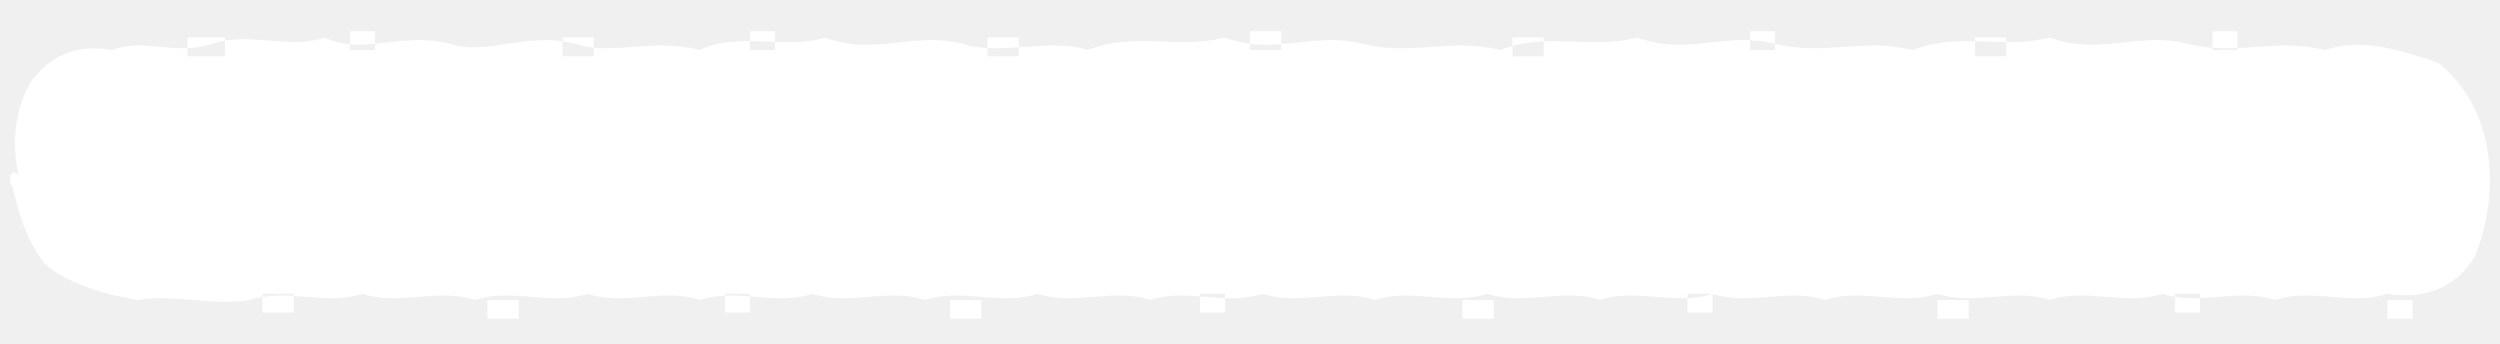
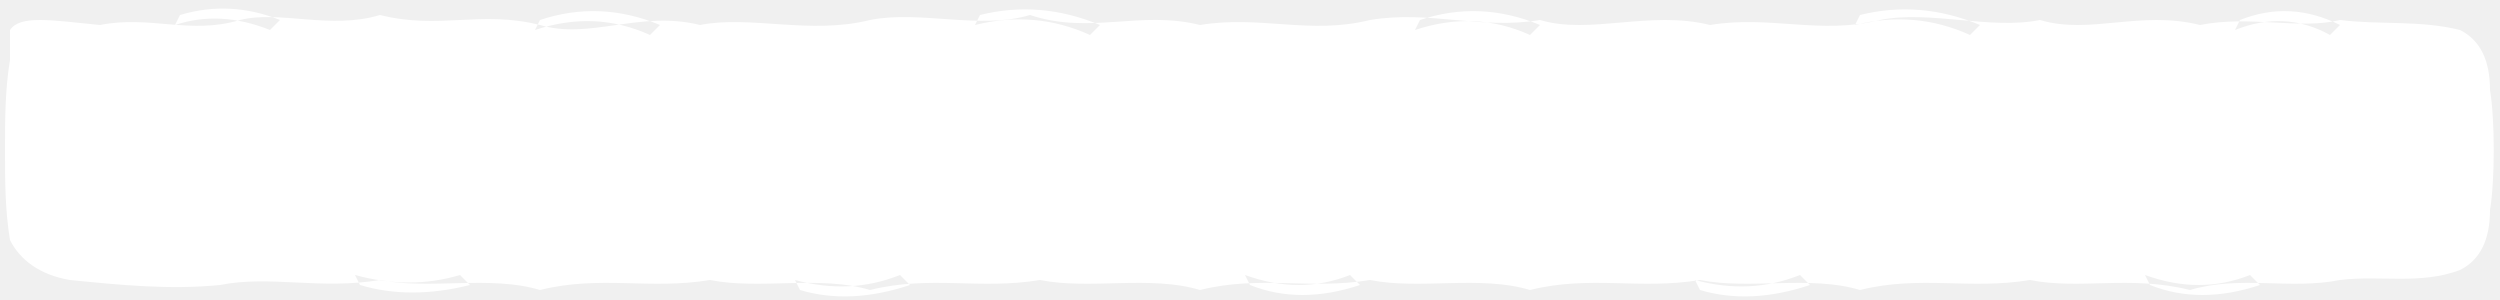
- <svg xmlns="http://www.w3.org/2000/svg" viewBox="0 0 400 55" preserveAspectRatio="none">
-   <path fill-rule="evenodd" fill="white" d="     M3 28     C2 24 2 18 5 13     C8 9 12 7 18 8     C23 6 28 9 34 7     C40 5 46 8 52 6     C58 9 64 5 72 7     C78 9 84 5 92 7     C98 9 104 6 112 8     C118 5 126 8 132 6     C140 9 146 5 154 7     C160 9 168 6 174 8     C182 5 188 8 196 6     C204 9 210 5 218 7     C226 9 232 6 240 8     C248 5 254 8 262 6     C270 9 276 5 284 7     C292 9 298 6 306 8     C314 5 320 8 328 6     C336 9 342 5 350 7     C358 9 364 6 372 8     C378 6 384 8 390 10     C394 13 397 18 398 24     C399 30 398 36 396 41     C393 46 388 48 382 47     C376 49 370 46 364 48     C358 46 352 49 346 47     C340 49 334 46 328 48     C322 46 316 49 310 47     C304 49 298 46 292 48     C286 46 280 49 274 47     C268 49 262 46 256 48     C250 46 244 49 238 47     C232 49 226 46 220 48     C214 46 208 49 202 47     C196 49 190 46 184 48     C178 46 172 49 166 47     C160 49 154 46 148 48     C142 46 136 49 130 47     C124 49 118 46 112 48     C106 46 100 49 94 47     C88 49 82 46 76 48     C70 46 64 49 58 47     C52 49 46 46 40 48     C34 49 28 47 22 48     C16 47 10 45 7 42     C4 38 3 34 2 30     C1 28 2 27 3 28     Z      M30 6 L36 6 L36 9 L30 9 Z     M56 5 L60 5 L60 8 L56 8 Z     M90 6 L95 6 L95 9 L90 9 Z     M120 5 L124 5 L124 8 L120 8 Z     M158 6 L163 6 L163 9 L158 9 Z     M200 5 L205 5 L205 8 L200 8 Z     M242 6 L247 6 L247 9 L242 9 Z     M280 5 L284 5 L284 8 L280 8 Z     M316 6 L321 6 L321 9 L316 9 Z     M354 5 L358 5 L358 8 L354 8 Z      M42 47 L47 47 L47 50 L42 50 Z     M78 48 L83 48 L83 51 L78 51 Z     M116 47 L120 47 L120 50 L116 50 Z     M152 48 L157 48 L157 51 L152 51 Z     M192 47 L196 47 L196 50 L192 50 Z     M234 48 L239 48 L239 51 L234 51 Z     M270 47 L274 47 L274 50 L270 50 Z     M310 48 L315 48 L315 51 L310 51 Z     M348 47 L352 47 L352 50 L348 50 Z     M382 48 L386 48 L386 51 L382 51 Z   " />
+ <svg xmlns="http://www.w3.org/2000/svg" viewBox="0 0 500 60" preserveAspectRatio="none">
+   <path fill-rule="evenodd" fill="white" d="     M2 6     C4 3 10 4 20 5     C30 3 38 7 48 4     C56 2 66 6 76 3     C88 6 96 2 108 5     C118 8 128 2 140 5     C150 3 162 7 174 4     C184 2 196 6 206 3     C218 7 228 2 240 5     C252 3 262 7 274 4     C286 2 296 6 308 4     C318 7 330 2 342 5     C354 3 364 7 376 4     C386 2 398 6 408 4     C418 7 428 2 440 5     C450 3 460 6 468 4     C476 5 484 4 492 6     C496 8 498 12 498 18     C499 24 499 36 498 42     C498 48 496 52 492 54     C484 57 476 55 468 56     C458 58 448 55 438 58     C426 55 416 58 406 56     C394 58 384 55 372 58     C362 55 350 58 340 56     C328 58 318 55 306 58     C296 55 284 58 274 56     C262 58 252 55 240 58     C230 55 218 58 208 56     C196 58 186 55 174 58     C164 55 152 58 142 56     C130 58 120 55 108 58     C98 55 86 58 76 56     C64 58 54 55 44 57     C34 58 24 57 14 56     C8 55 4 52 2 48     C1 42 1 36 1 30     C1 24 1 18 2 12     C2 9 2 7 2 6     Z      M36 3 Q46 0 56 4 L54 6 Q44 2 35 5 Z     M108 4 Q120 0 132 5 L130 7 Q119 2 107 6 Z     M196 3 Q208 0 220 5 L218 7 Q207 2 195 5 Z     M284 4 Q296 0 308 5 L306 7 Q295 2 283 6 Z     M372 3 Q384 0 396 5 L394 7 Q383 2 371 5 Z     M448 4 Q458 0 468 5 L466 7 Q457 2 447 6 Z      M72 57 Q82 60 94 57 L92 55 Q82 58 71 55 Z     M160 58 Q170 61 182 57 L180 55 Q170 59 159 56 Z     M250 57 Q260 61 272 57 L270 55 Q260 59 249 55 Z     M340 58 Q350 61 362 57 L360 55 Q350 59 339 56 Z     M430 57 Q440 61 452 57 L450 55 Q440 59 429 55 Z   " />
</svg>
